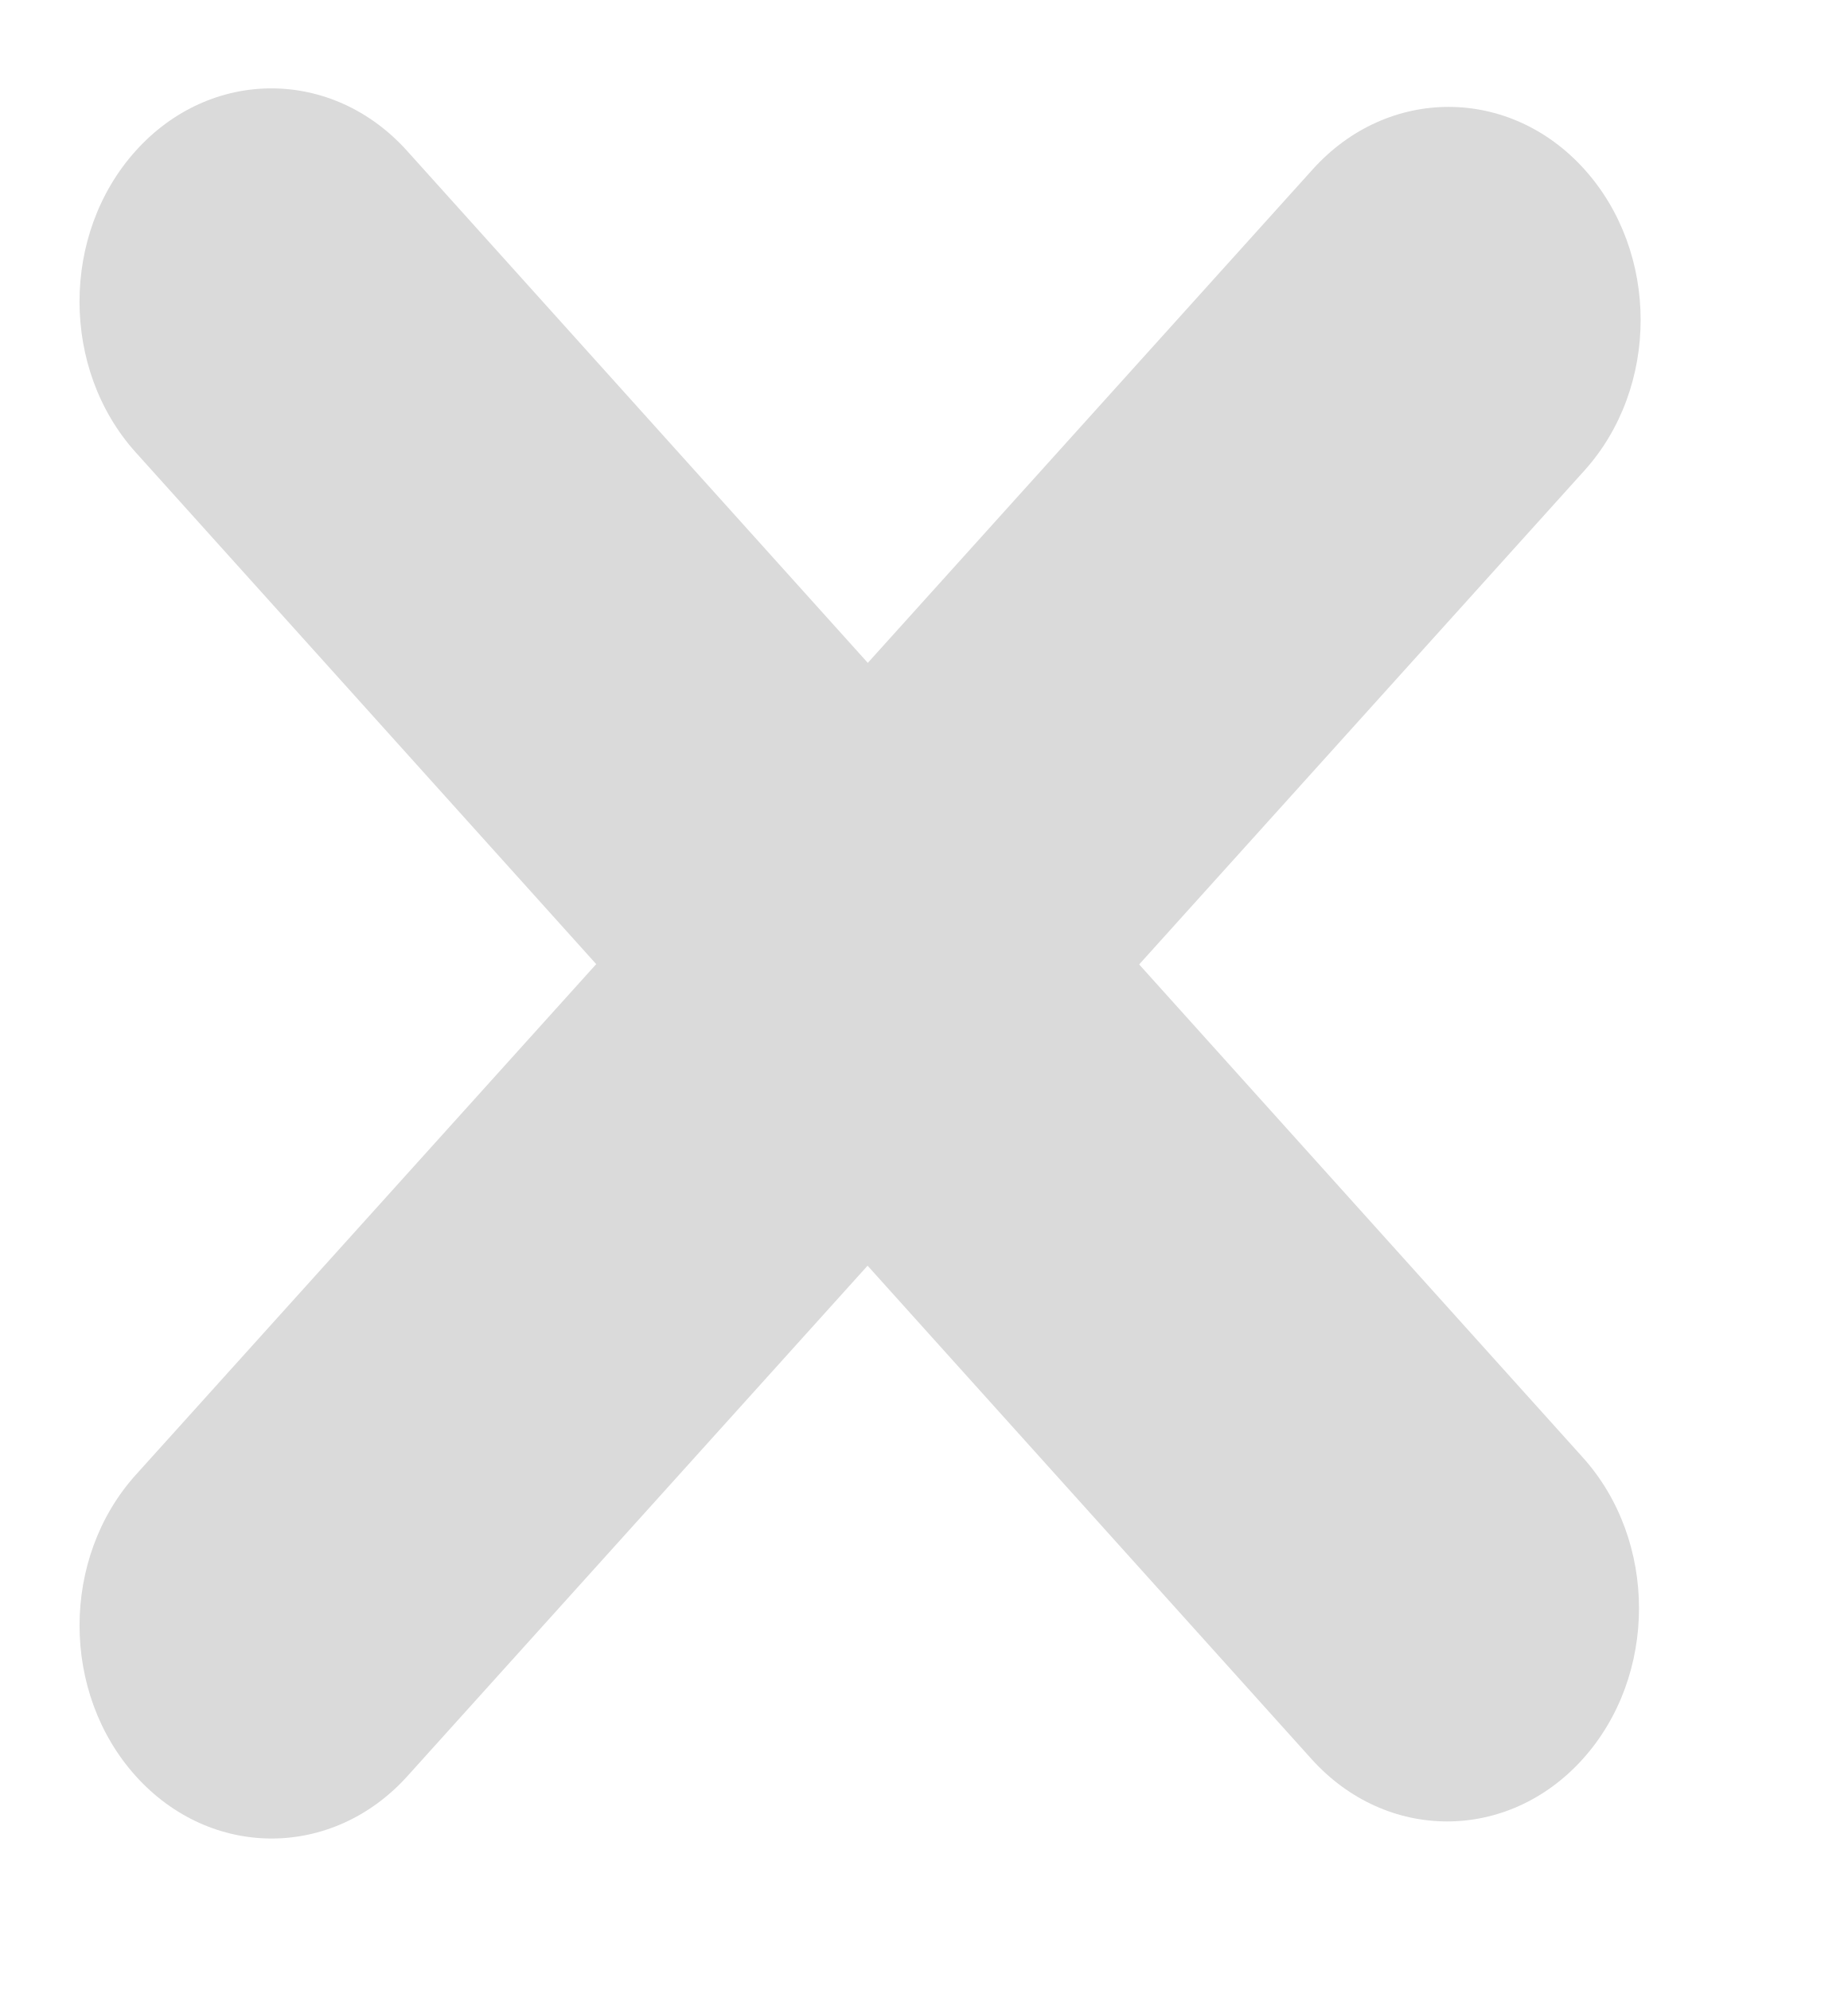
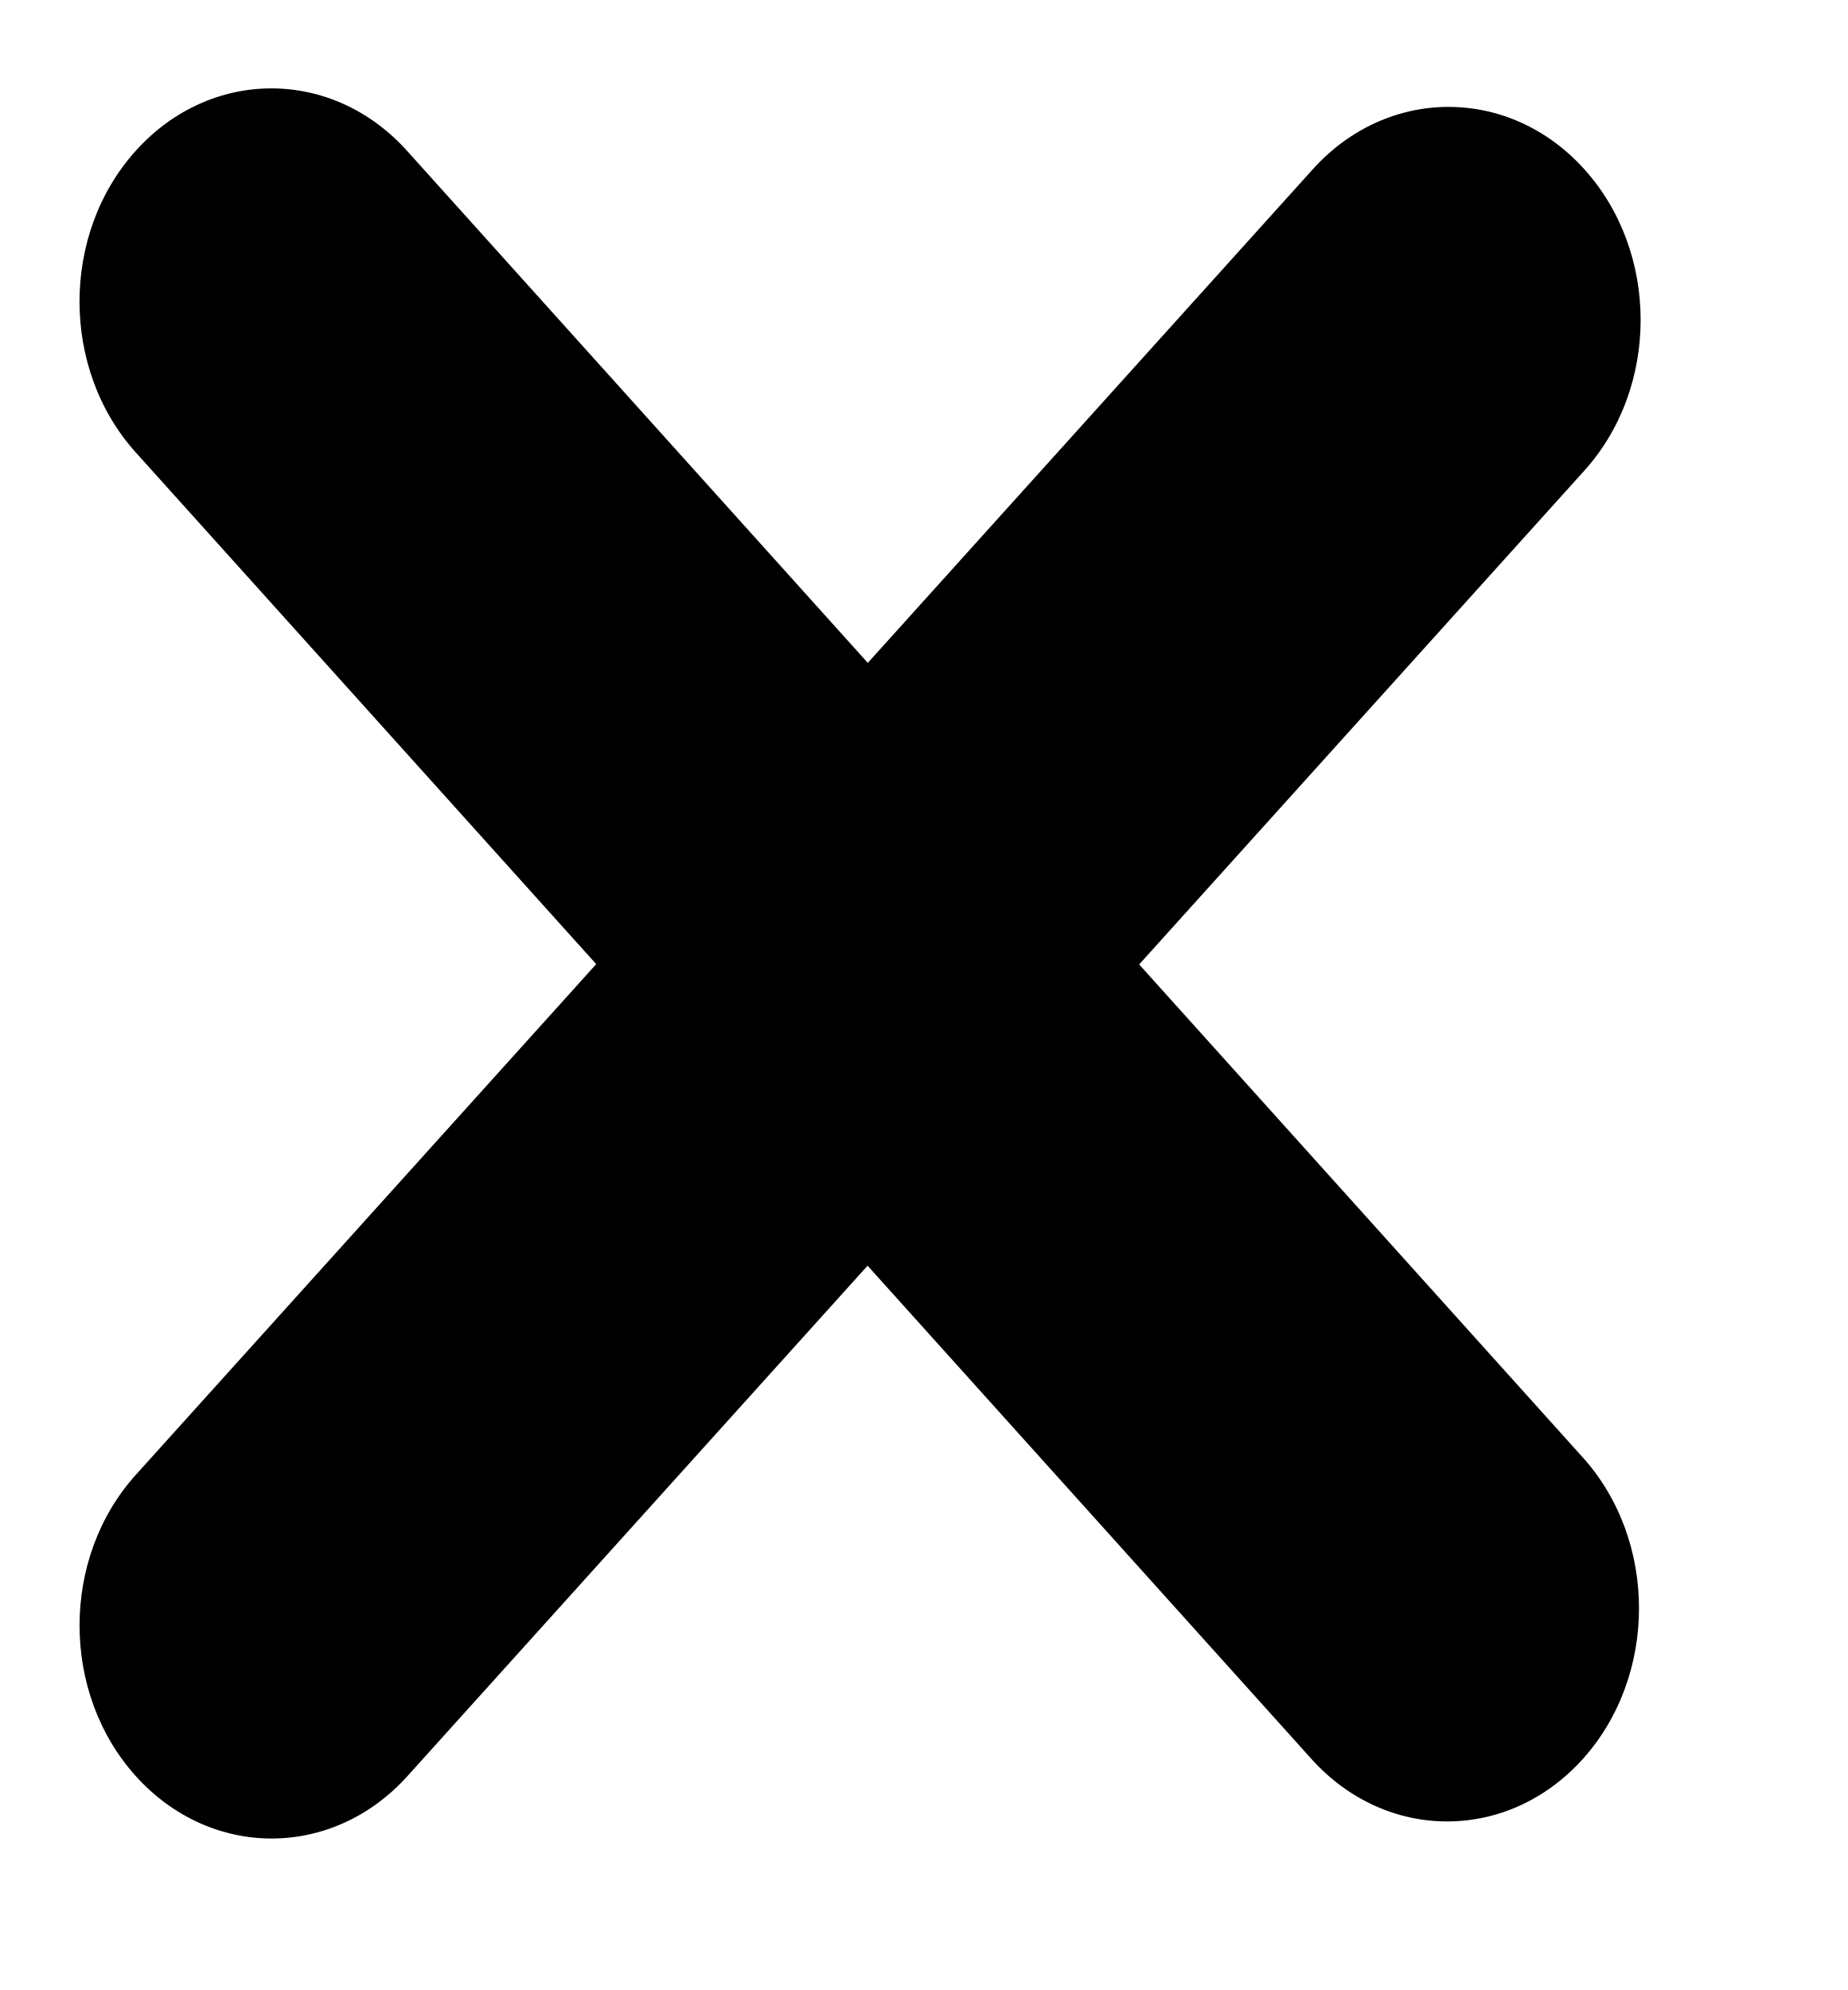
- <svg xmlns="http://www.w3.org/2000/svg" width="13" height="14" viewBox="0 0 13 14" fill="none">
-   <rect width="15.221" height="2.854" rx="1.427" transform="matrix(0.669648 -0.742678 0.669648 0.742678 0 11.4355)" fill="#DADADA" />
-   <rect width="15.221" height="2.854" rx="1.427" transform="matrix(-0.668965 -0.743294 0.668965 -0.743294 10.1826 13.4355)" fill="#DADADA" />
+ <svg xmlns="http://www.w3.org/2000/svg" width="13" height="14" viewBox="0 0 13 14">
+   <rect width="15.221" height="2.854" rx="1.427" transform="matrix(0.669648 -0.742678 0.669648 0.742678 0 11.4355)" />
+   <rect width="15.221" height="2.854" rx="1.427" transform="matrix(-0.668965 -0.743294 0.668965 -0.743294 10.1826 13.4355)" />
</svg>
